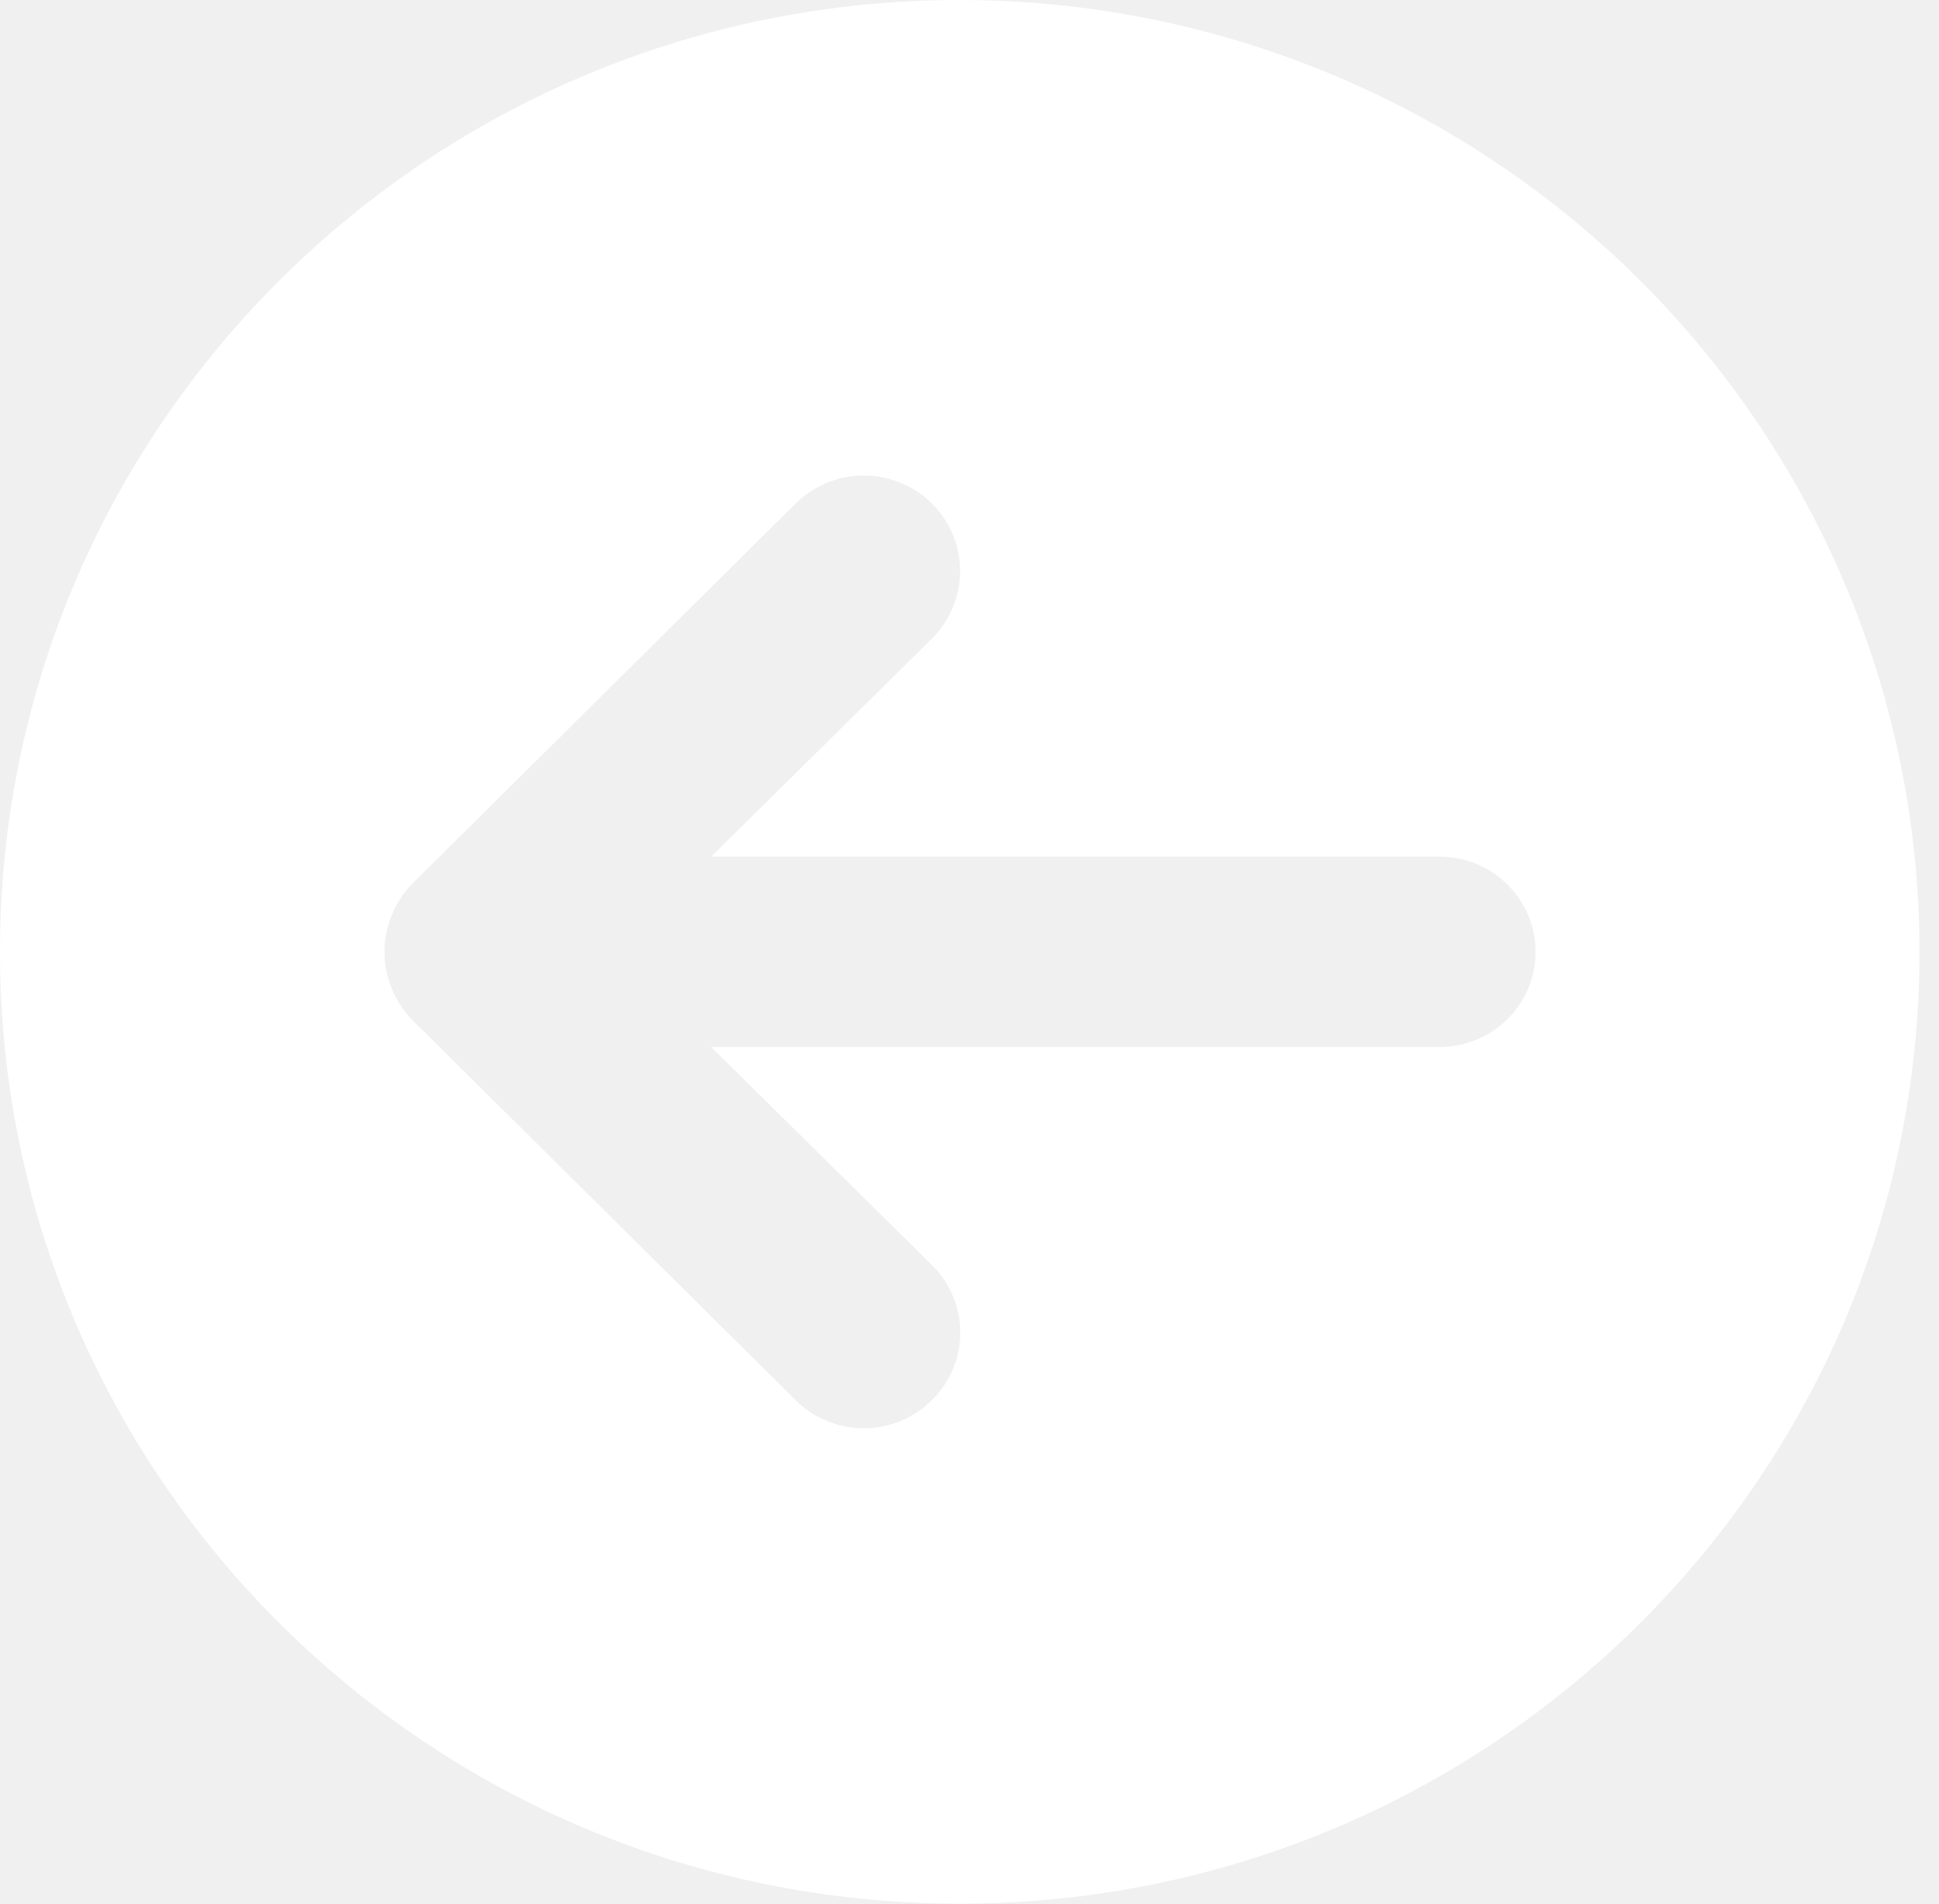
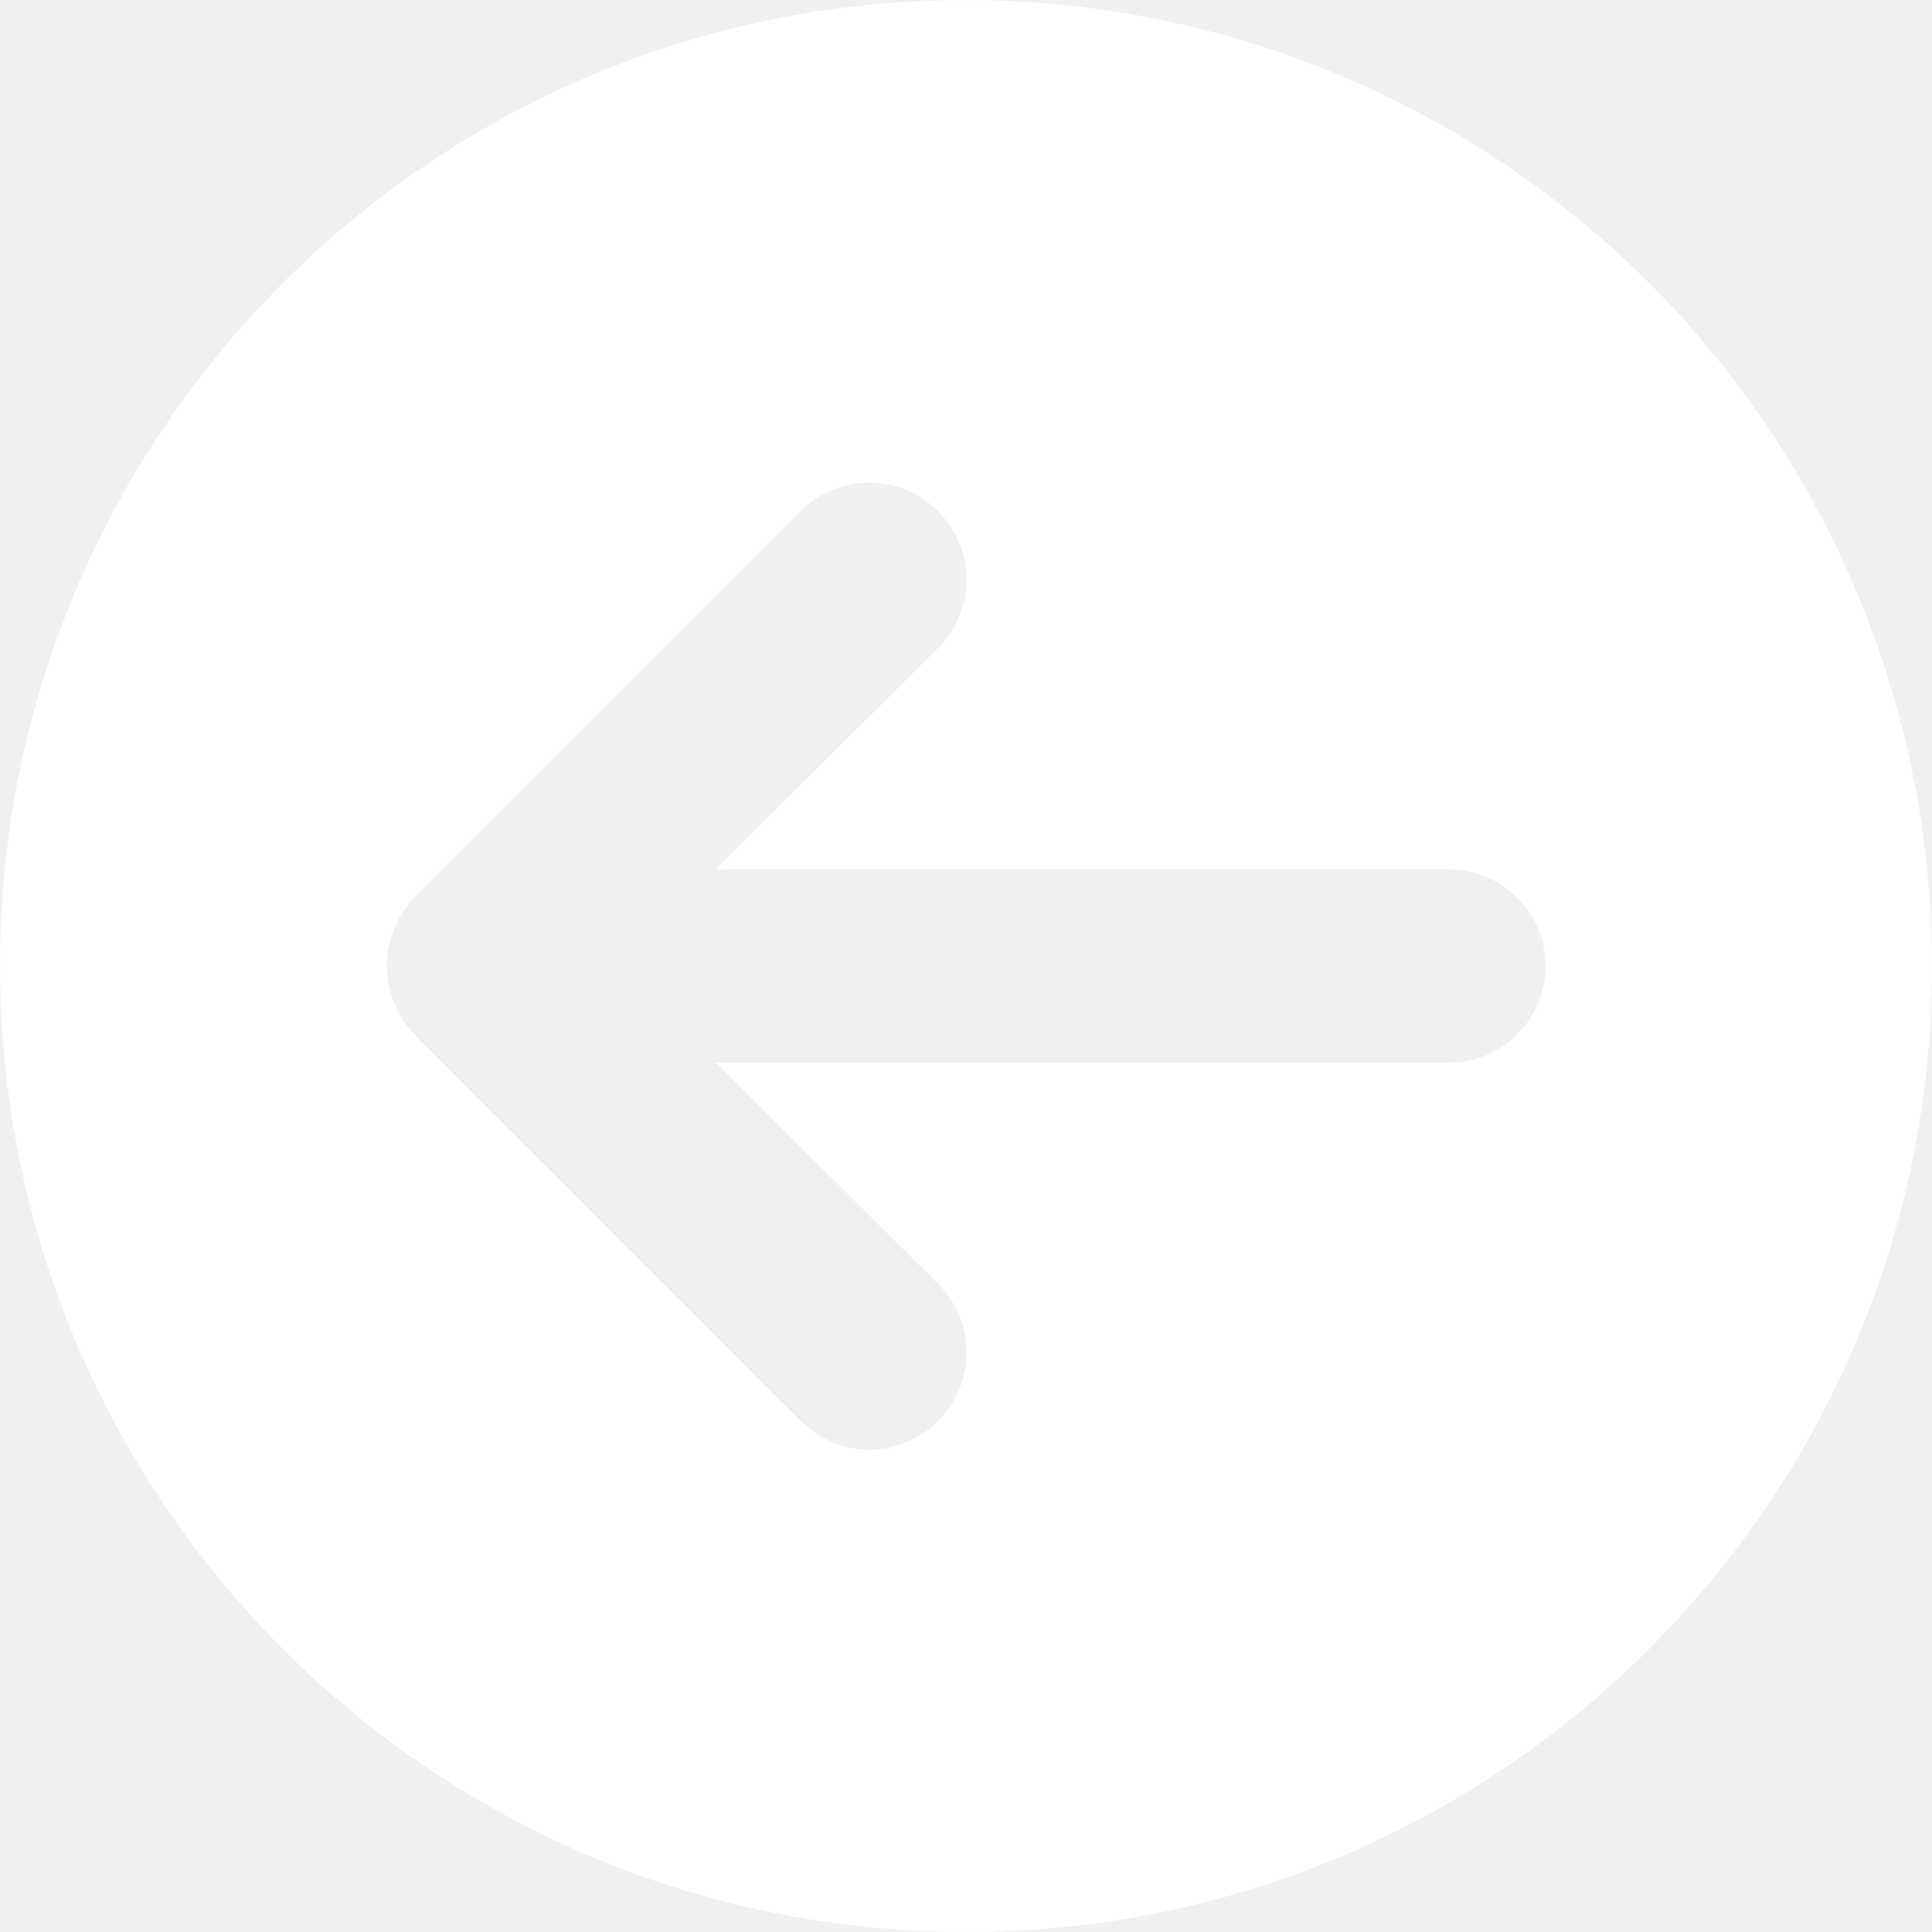
- <svg xmlns="http://www.w3.org/2000/svg" width="55" height="54" viewBox="0 0 55 54" fill="none">
-   <path fill-rule="evenodd" clip-rule="evenodd" d="M0 27C0 12.088 12.188 0 27.223 0C34.443 0 41.367 2.845 46.472 7.908C51.578 12.972 54.446 19.839 54.446 27C54.446 41.912 42.258 54 27.223 54C12.188 54 0 41.912 0 27ZM20.172 29.7H40.834C42.338 29.7 43.557 28.491 43.557 27C43.557 25.509 42.338 24.3 40.834 24.3H20.172L26.433 18.117C27.124 17.432 27.394 16.434 27.141 15.498C26.888 14.563 26.151 13.832 25.208 13.581C24.265 13.331 23.258 13.598 22.568 14.283L11.679 25.083C11.431 25.34 11.236 25.643 11.107 25.974C10.835 26.631 10.835 27.369 11.107 28.026C11.236 28.357 11.431 28.66 11.679 28.917L22.568 39.717C23.079 40.228 23.775 40.516 24.501 40.516C25.227 40.516 25.922 40.228 26.433 39.717C26.949 39.21 27.239 38.52 27.239 37.8C27.239 37.08 26.949 36.39 26.433 35.883L20.172 29.7Z" fill="white" />
+ <svg xmlns="http://www.w3.org/2000/svg" width="54" height="54" viewBox="0 0 54 54" fill="none">
+   <path fill-rule="evenodd" clip-rule="evenodd" d="M0 27C0 12.088 12.088 0 27 0C34.161 0 41.028 2.845 46.092 7.908C51.155 12.972 54 19.839 54 27C54 41.912 41.912 54 27 54C12.088 54 0 41.912 0 27ZM20.007 29.7H40.5C41.991 29.7 43.2 28.491 43.2 27C43.2 25.509 41.991 24.3 40.5 24.3H20.007L26.217 18.117C26.902 17.432 27.169 16.434 26.919 15.498C26.668 14.563 25.937 13.832 25.002 13.581C24.066 13.331 23.068 13.598 22.383 14.283L11.583 25.083C11.337 25.34 11.145 25.643 11.016 25.974C10.746 26.631 10.746 27.369 11.016 28.026C11.145 28.357 11.337 28.66 11.583 28.917L22.383 39.717C22.89 40.228 23.58 40.516 24.3 40.516C25.02 40.516 25.71 40.228 26.217 39.717C26.728 39.21 27.016 38.52 27.016 37.8C27.016 37.08 26.728 36.39 26.217 35.883L20.007 29.7Z" fill="white" />
</svg>
